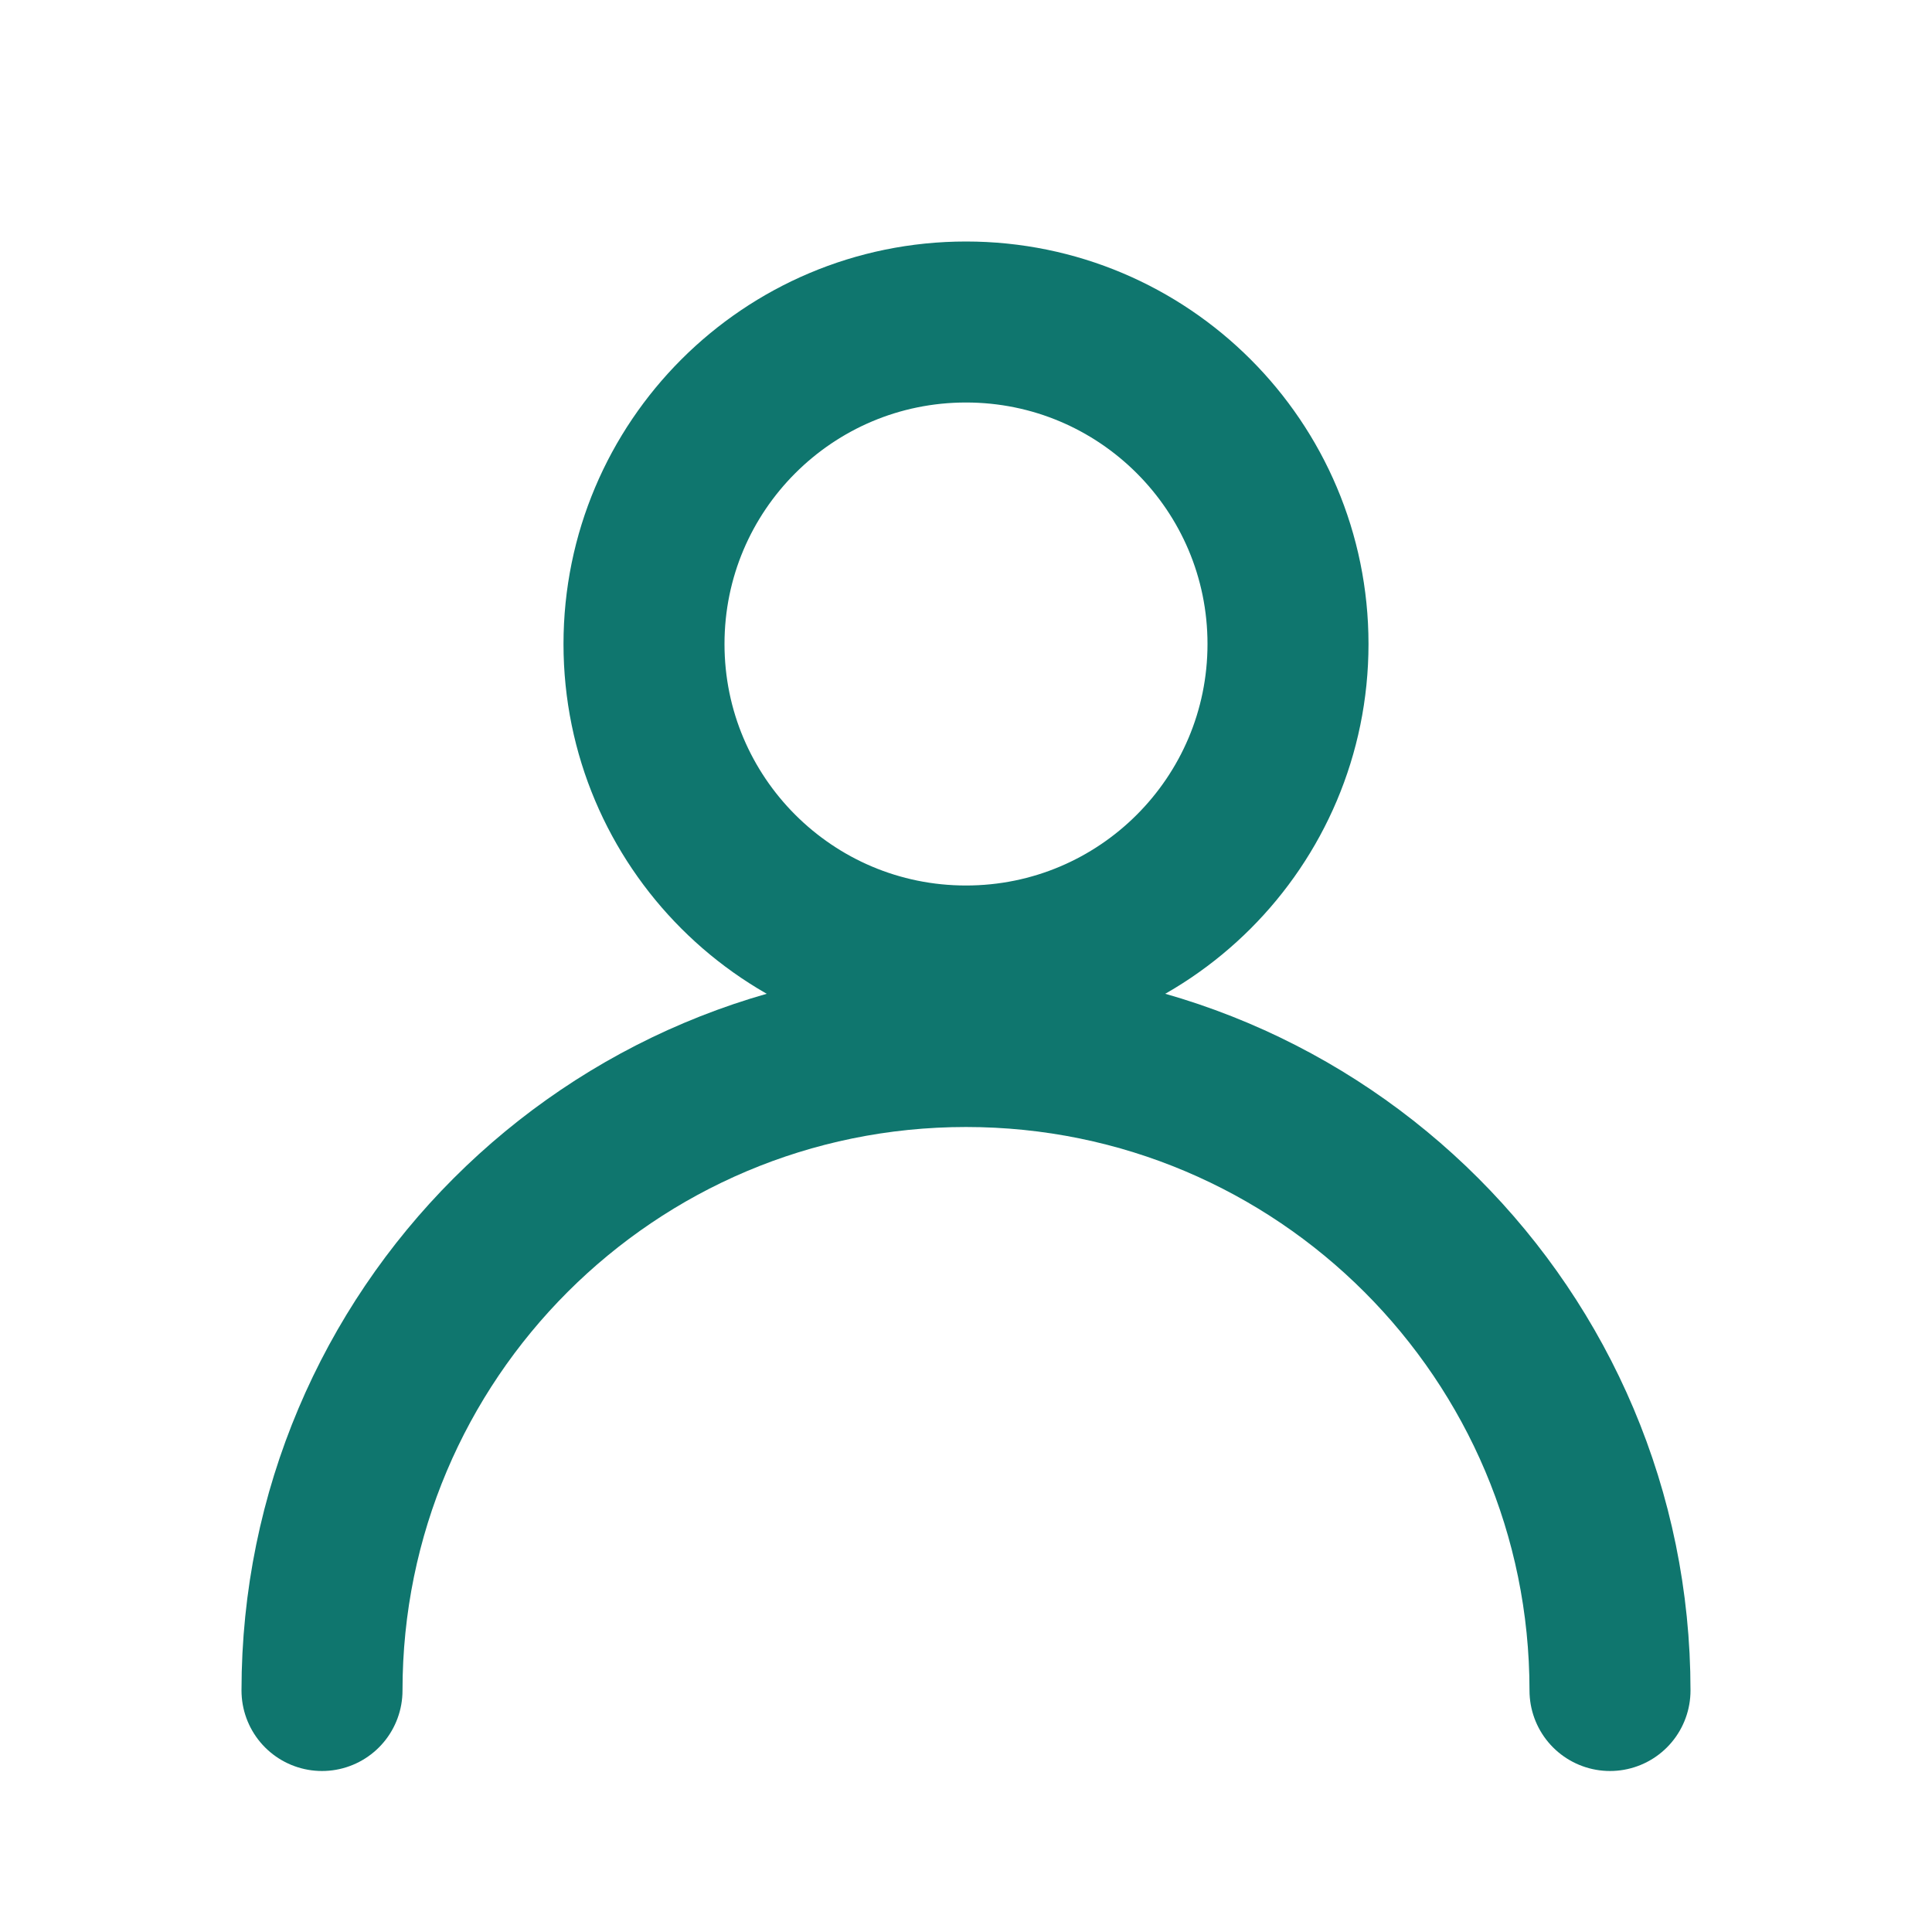
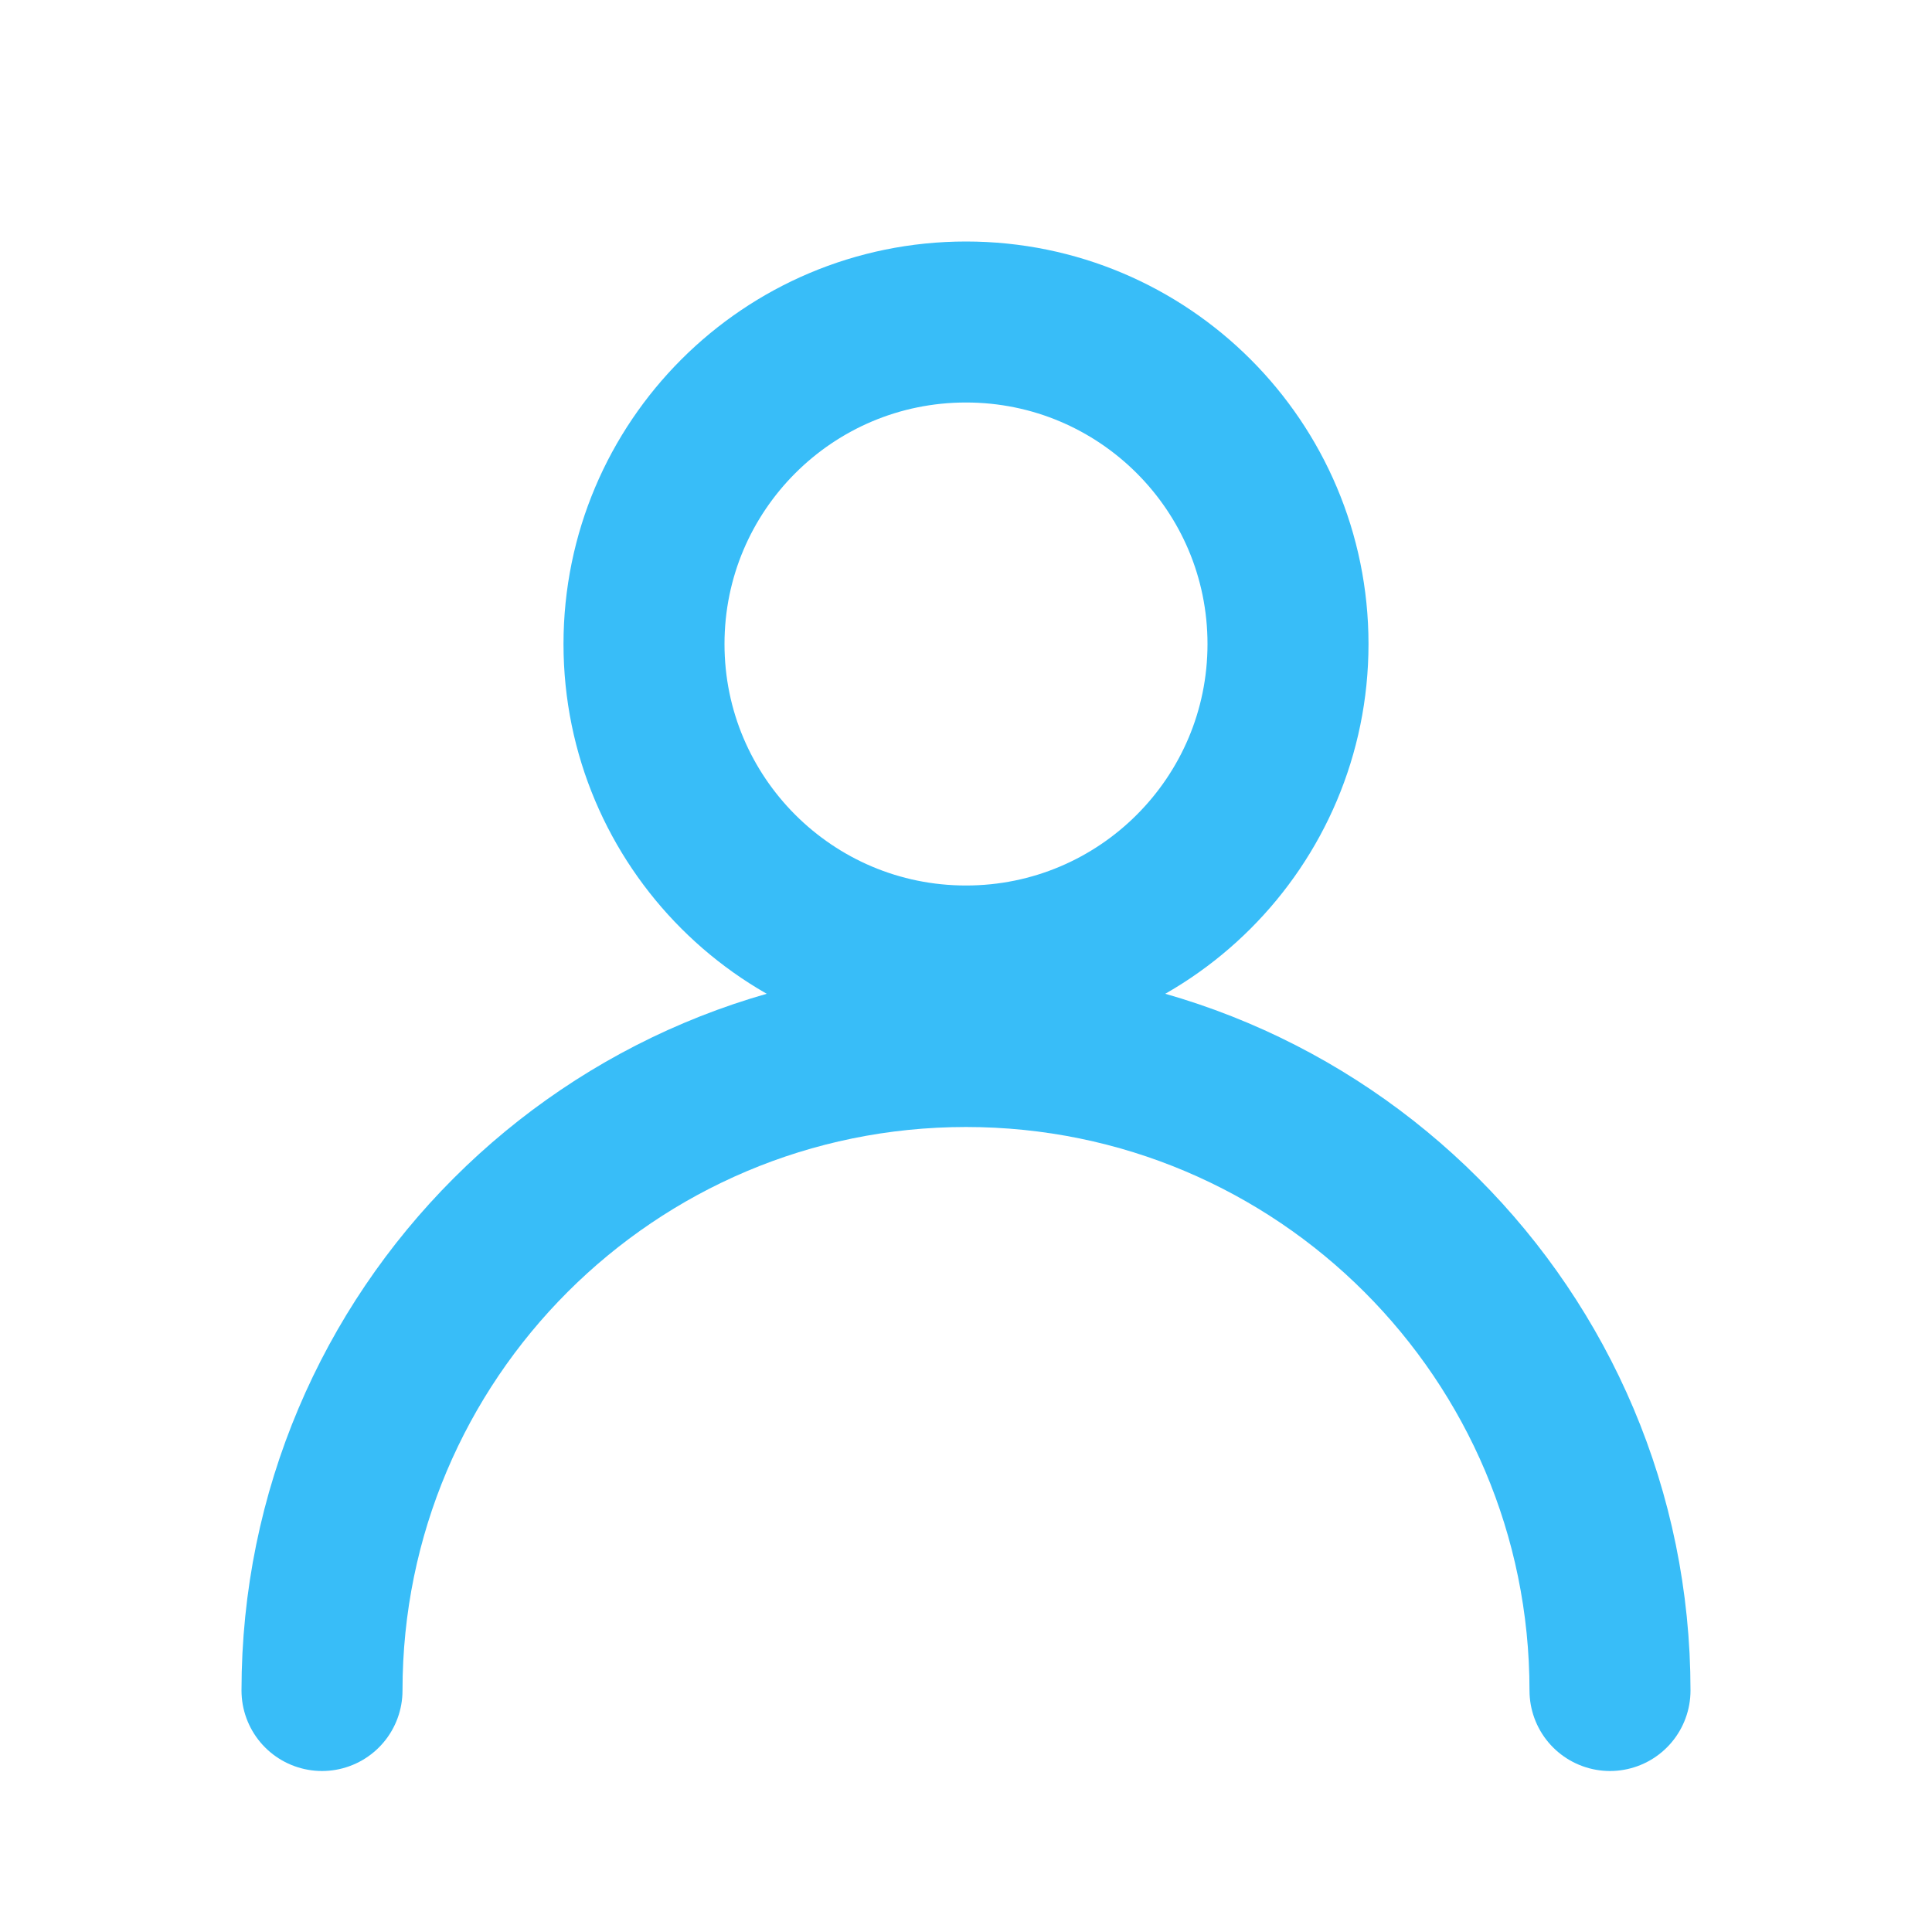
- <svg xmlns="http://www.w3.org/2000/svg" viewBox="0 0 24 24" fill="none" stroke="#0f766e" stroke-width="2" stroke-linecap="round" stroke-linejoin="round">
+ <svg xmlns="http://www.w3.org/2000/svg" viewBox="0 0 24 24" fill="none" stroke="#38bdf8" stroke-width="2" stroke-linecap="round" stroke-linejoin="round">
  <circle cx="12" cy="8" r="4" />
  <path d="M4 21a8 8 0 0 1 16 0" />
</svg>
